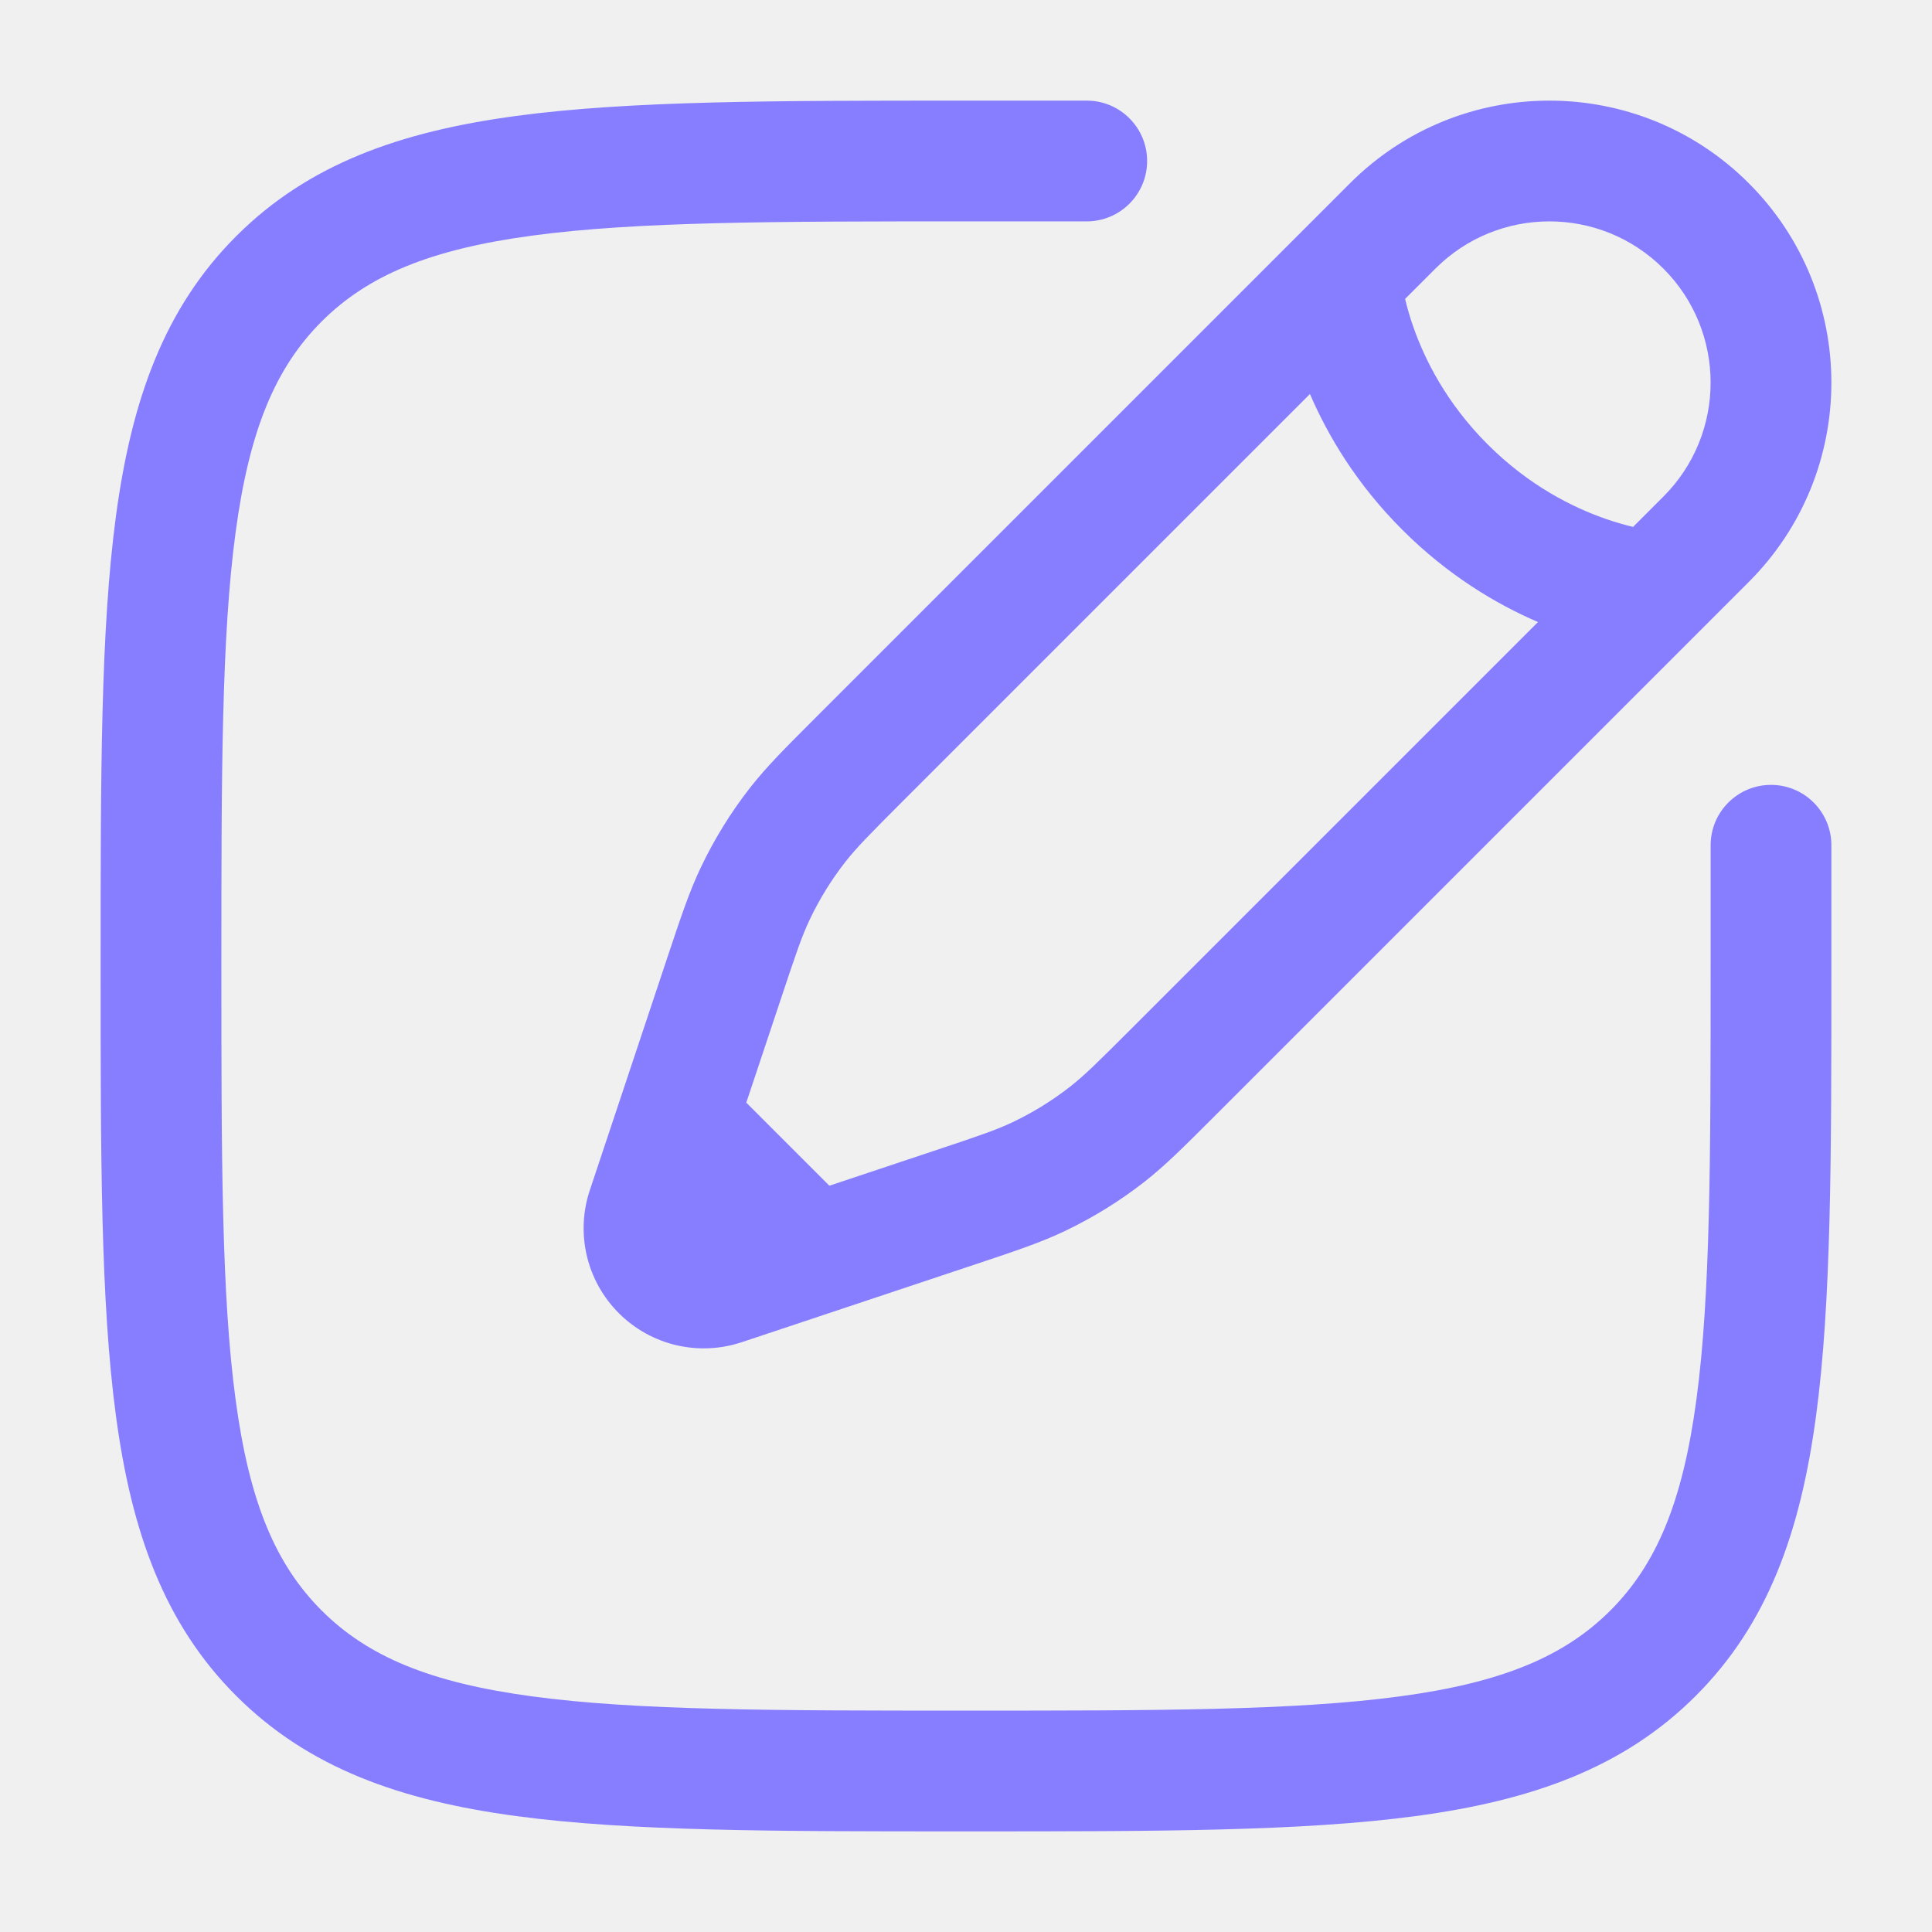
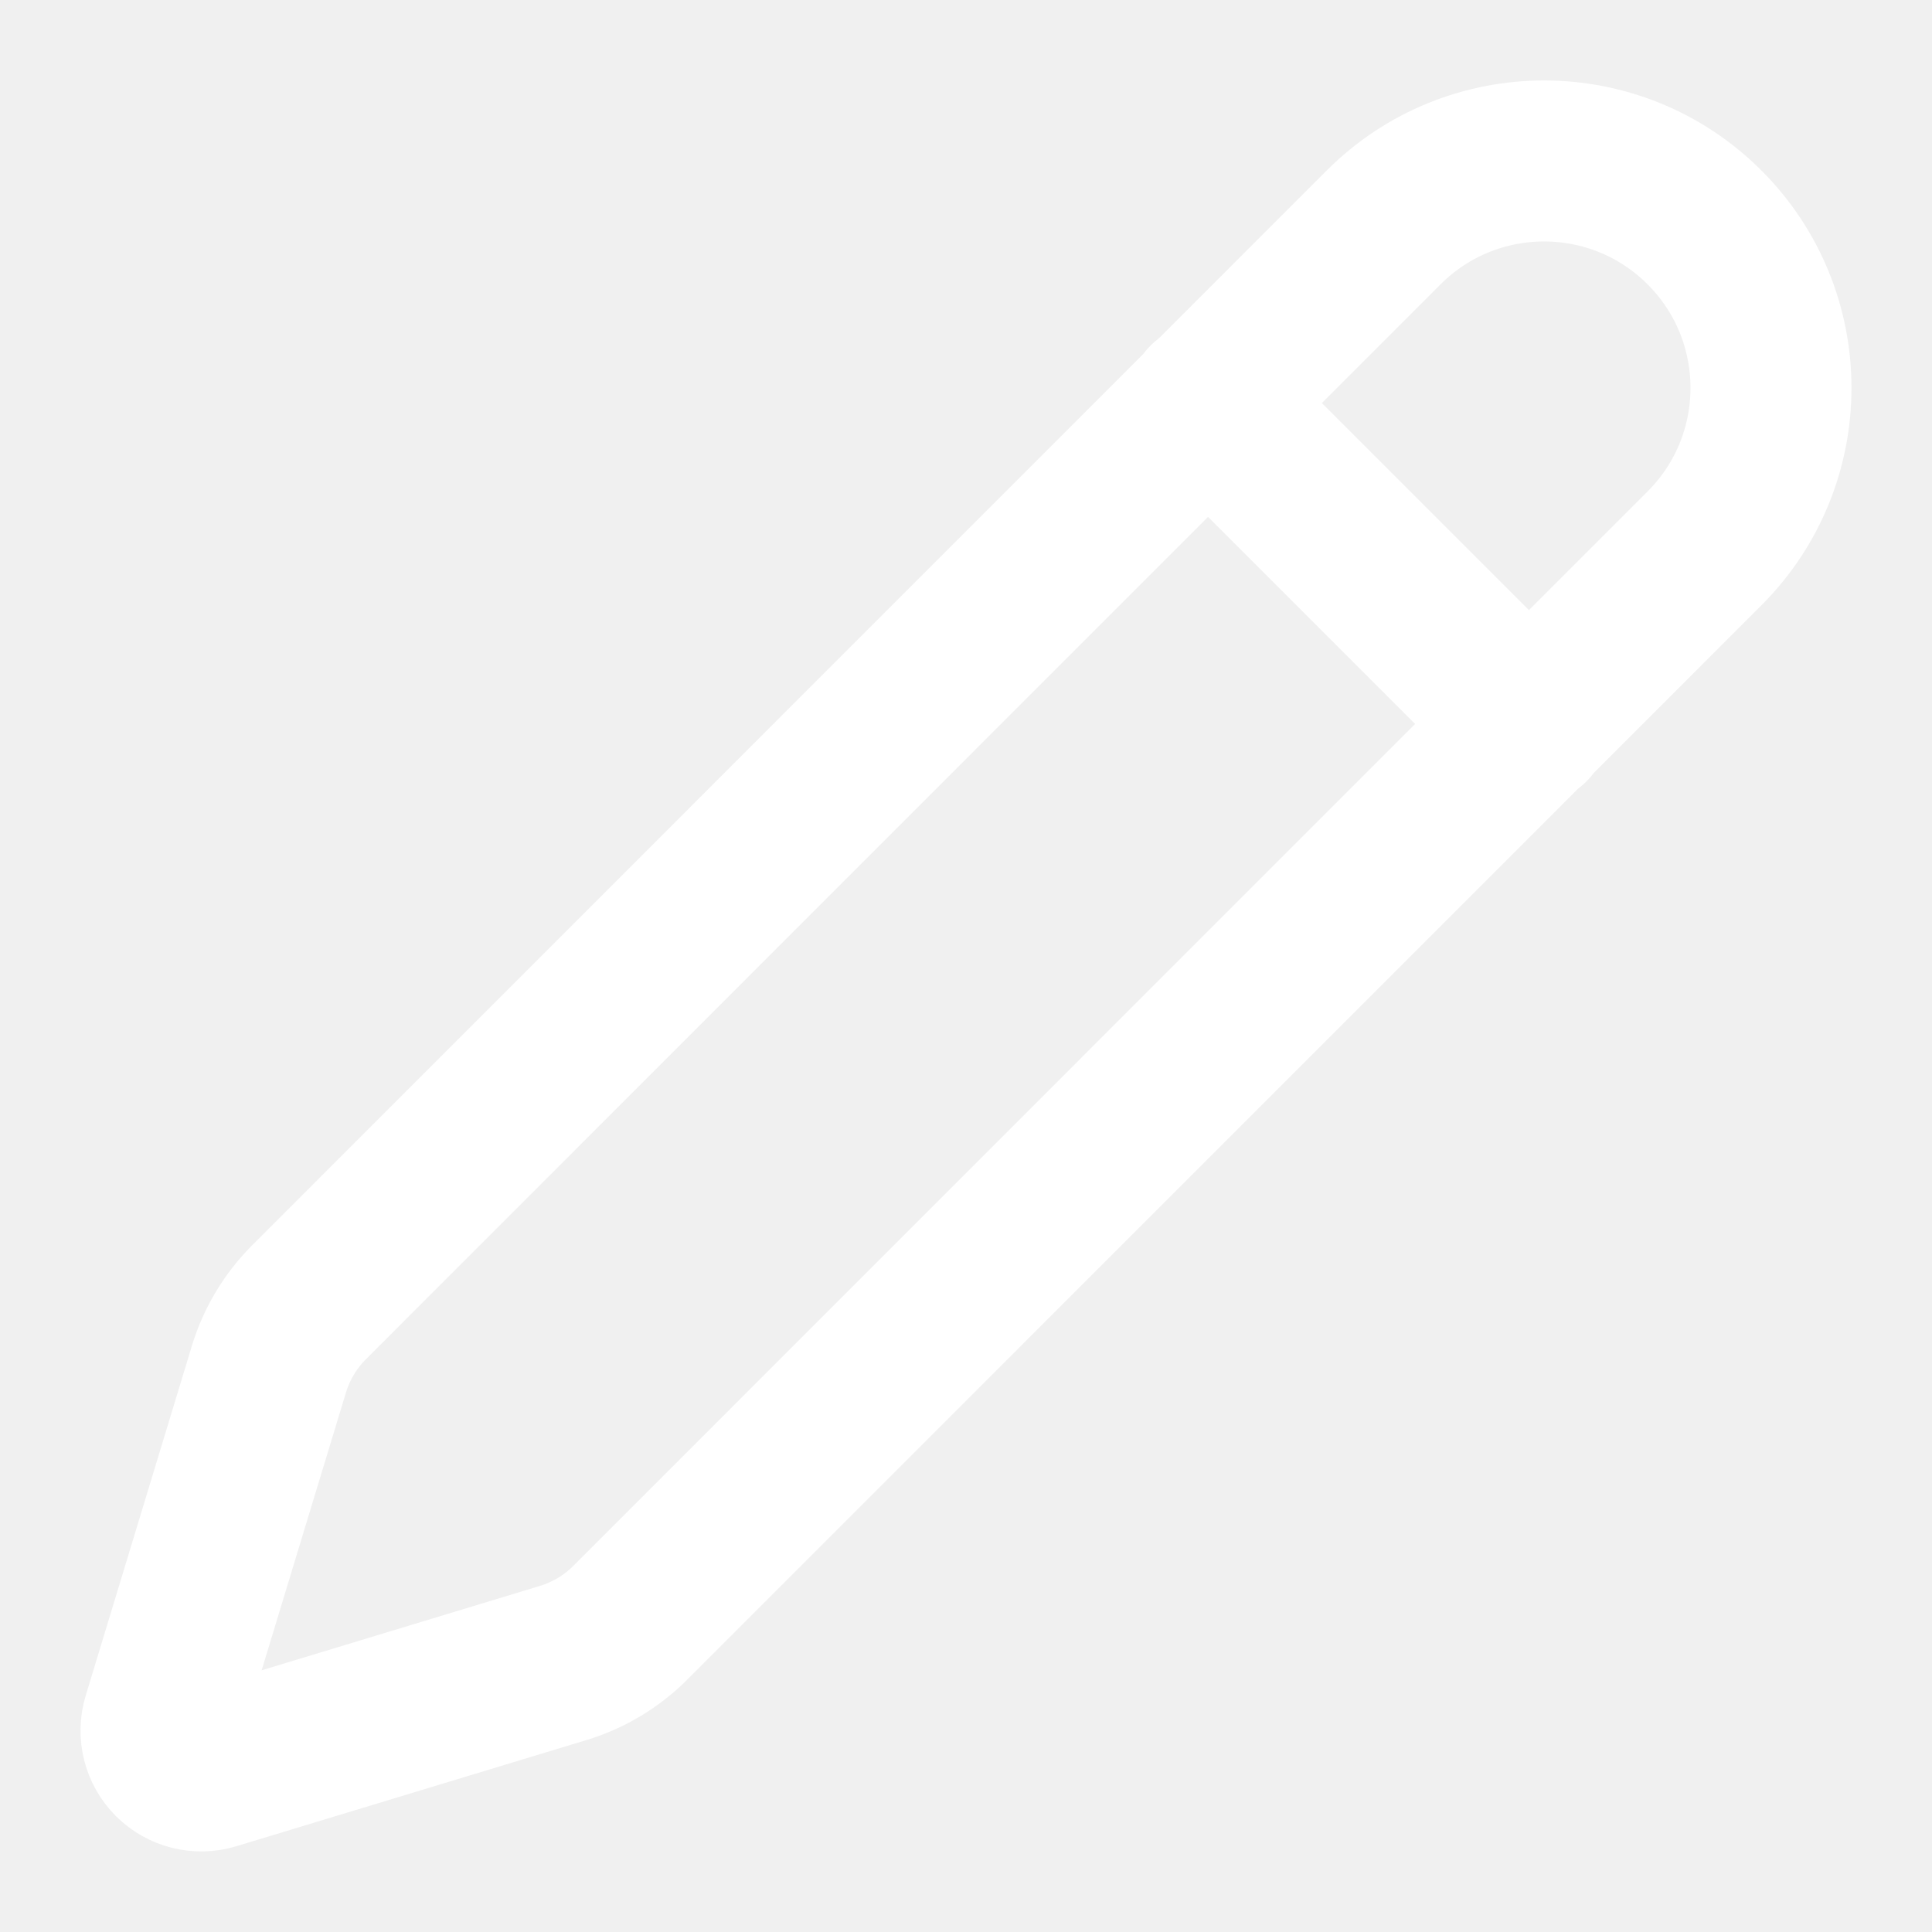
- <svg xmlns="http://www.w3.org/2000/svg" width="36" height="36" viewBox="0 0 36 36" fill="none">
-   <path fill-rule="evenodd" clip-rule="evenodd" d="M17.914 1.875H20.25C20.871 1.875 21.375 2.379 21.375 3C21.375 3.621 20.871 4.125 20.25 4.125H18C14.433 4.125 11.87 4.127 9.92 4.39C8.003 4.647 6.847 5.138 5.992 5.992C5.138 6.847 4.647 8.003 4.39 9.92C4.127 11.87 4.125 14.433 4.125 18C4.125 21.567 4.127 24.13 4.39 26.08C4.647 27.997 5.138 29.153 5.992 30.008C6.847 30.862 8.003 31.353 9.92 31.61C11.87 31.873 14.433 31.875 18 31.875C21.567 31.875 24.13 31.873 26.08 31.61C27.997 31.353 29.153 30.862 30.008 30.008C30.862 29.153 31.353 27.997 31.61 26.08C31.873 24.13 31.875 21.567 31.875 18V15.75C31.875 15.129 32.379 14.625 33 14.625C33.621 14.625 34.125 15.129 34.125 15.75V18.086C34.125 21.549 34.125 24.262 33.84 26.379C33.549 28.547 32.941 30.257 31.599 31.599C30.257 32.941 28.547 33.549 26.379 33.84C24.262 34.125 21.549 34.125 18.086 34.125H17.914C14.451 34.125 11.738 34.125 9.621 33.84C7.453 33.549 5.743 32.941 4.401 31.599C3.059 30.257 2.451 28.547 2.16 26.379C1.875 24.262 1.875 21.549 1.875 18.086V17.914C1.875 14.451 1.875 11.738 2.16 9.621C2.451 7.453 3.059 5.743 4.401 4.401C5.743 3.059 7.453 2.451 9.621 2.16C11.738 1.875 14.451 1.875 17.914 1.875ZM25.156 3.414C27.208 1.362 30.534 1.362 32.586 3.414C34.638 5.466 34.638 8.792 32.586 10.844L22.614 20.816C22.057 21.373 21.708 21.722 21.319 22.026C20.86 22.384 20.364 22.69 19.839 22.94C19.393 23.153 18.925 23.309 18.178 23.558L13.821 25.01C13.017 25.278 12.13 25.069 11.531 24.469C10.931 23.87 10.722 22.983 10.99 22.179L12.442 17.822C12.691 17.075 12.847 16.607 13.06 16.161C13.31 15.636 13.616 15.14 13.974 14.681C14.278 14.292 14.627 13.943 15.184 13.386L25.156 3.414ZM30.995 5.005C29.822 3.832 27.92 3.832 26.747 5.005L26.182 5.57C26.216 5.714 26.264 5.885 26.33 6.076C26.545 6.696 26.952 7.512 27.72 8.28C28.488 9.048 29.304 9.455 29.924 9.67C30.115 9.736 30.286 9.784 30.43 9.818L30.995 9.253C32.168 8.08 32.168 6.178 30.995 5.005ZM28.658 11.591C27.884 11.258 26.982 10.724 26.129 9.871C25.276 9.018 24.742 8.116 24.409 7.342L16.826 14.925C16.201 15.55 15.957 15.798 15.748 16.065C15.491 16.395 15.271 16.751 15.091 17.129C14.945 17.434 14.833 17.764 14.554 18.603L13.906 20.546L15.454 22.094L17.397 21.446C18.236 21.167 18.566 21.055 18.871 20.909C19.249 20.729 19.605 20.509 19.935 20.252C20.202 20.044 20.45 19.799 21.075 19.174L28.658 11.591Z" fill="#877EFF" />
+ <svg xmlns="http://www.w3.org/2000/svg" viewBox="0 0 24 24" width="48" height="48" fill="none" stroke="#FFFFFF" stroke-width="2" stroke-linecap="round" stroke-linejoin="round" style="opacity:1;">
+   <path d="M21.174 6.812a1 1 0 0 0-3.986-3.987L3.842 16.174a2 2 0 0 0-.5.83l-1.321 4.352a.5.5 0 0 0 .623.622l4.353-1.32a2 2 0 0 0 .83-.497zM15 5l4 4" />
</svg>
